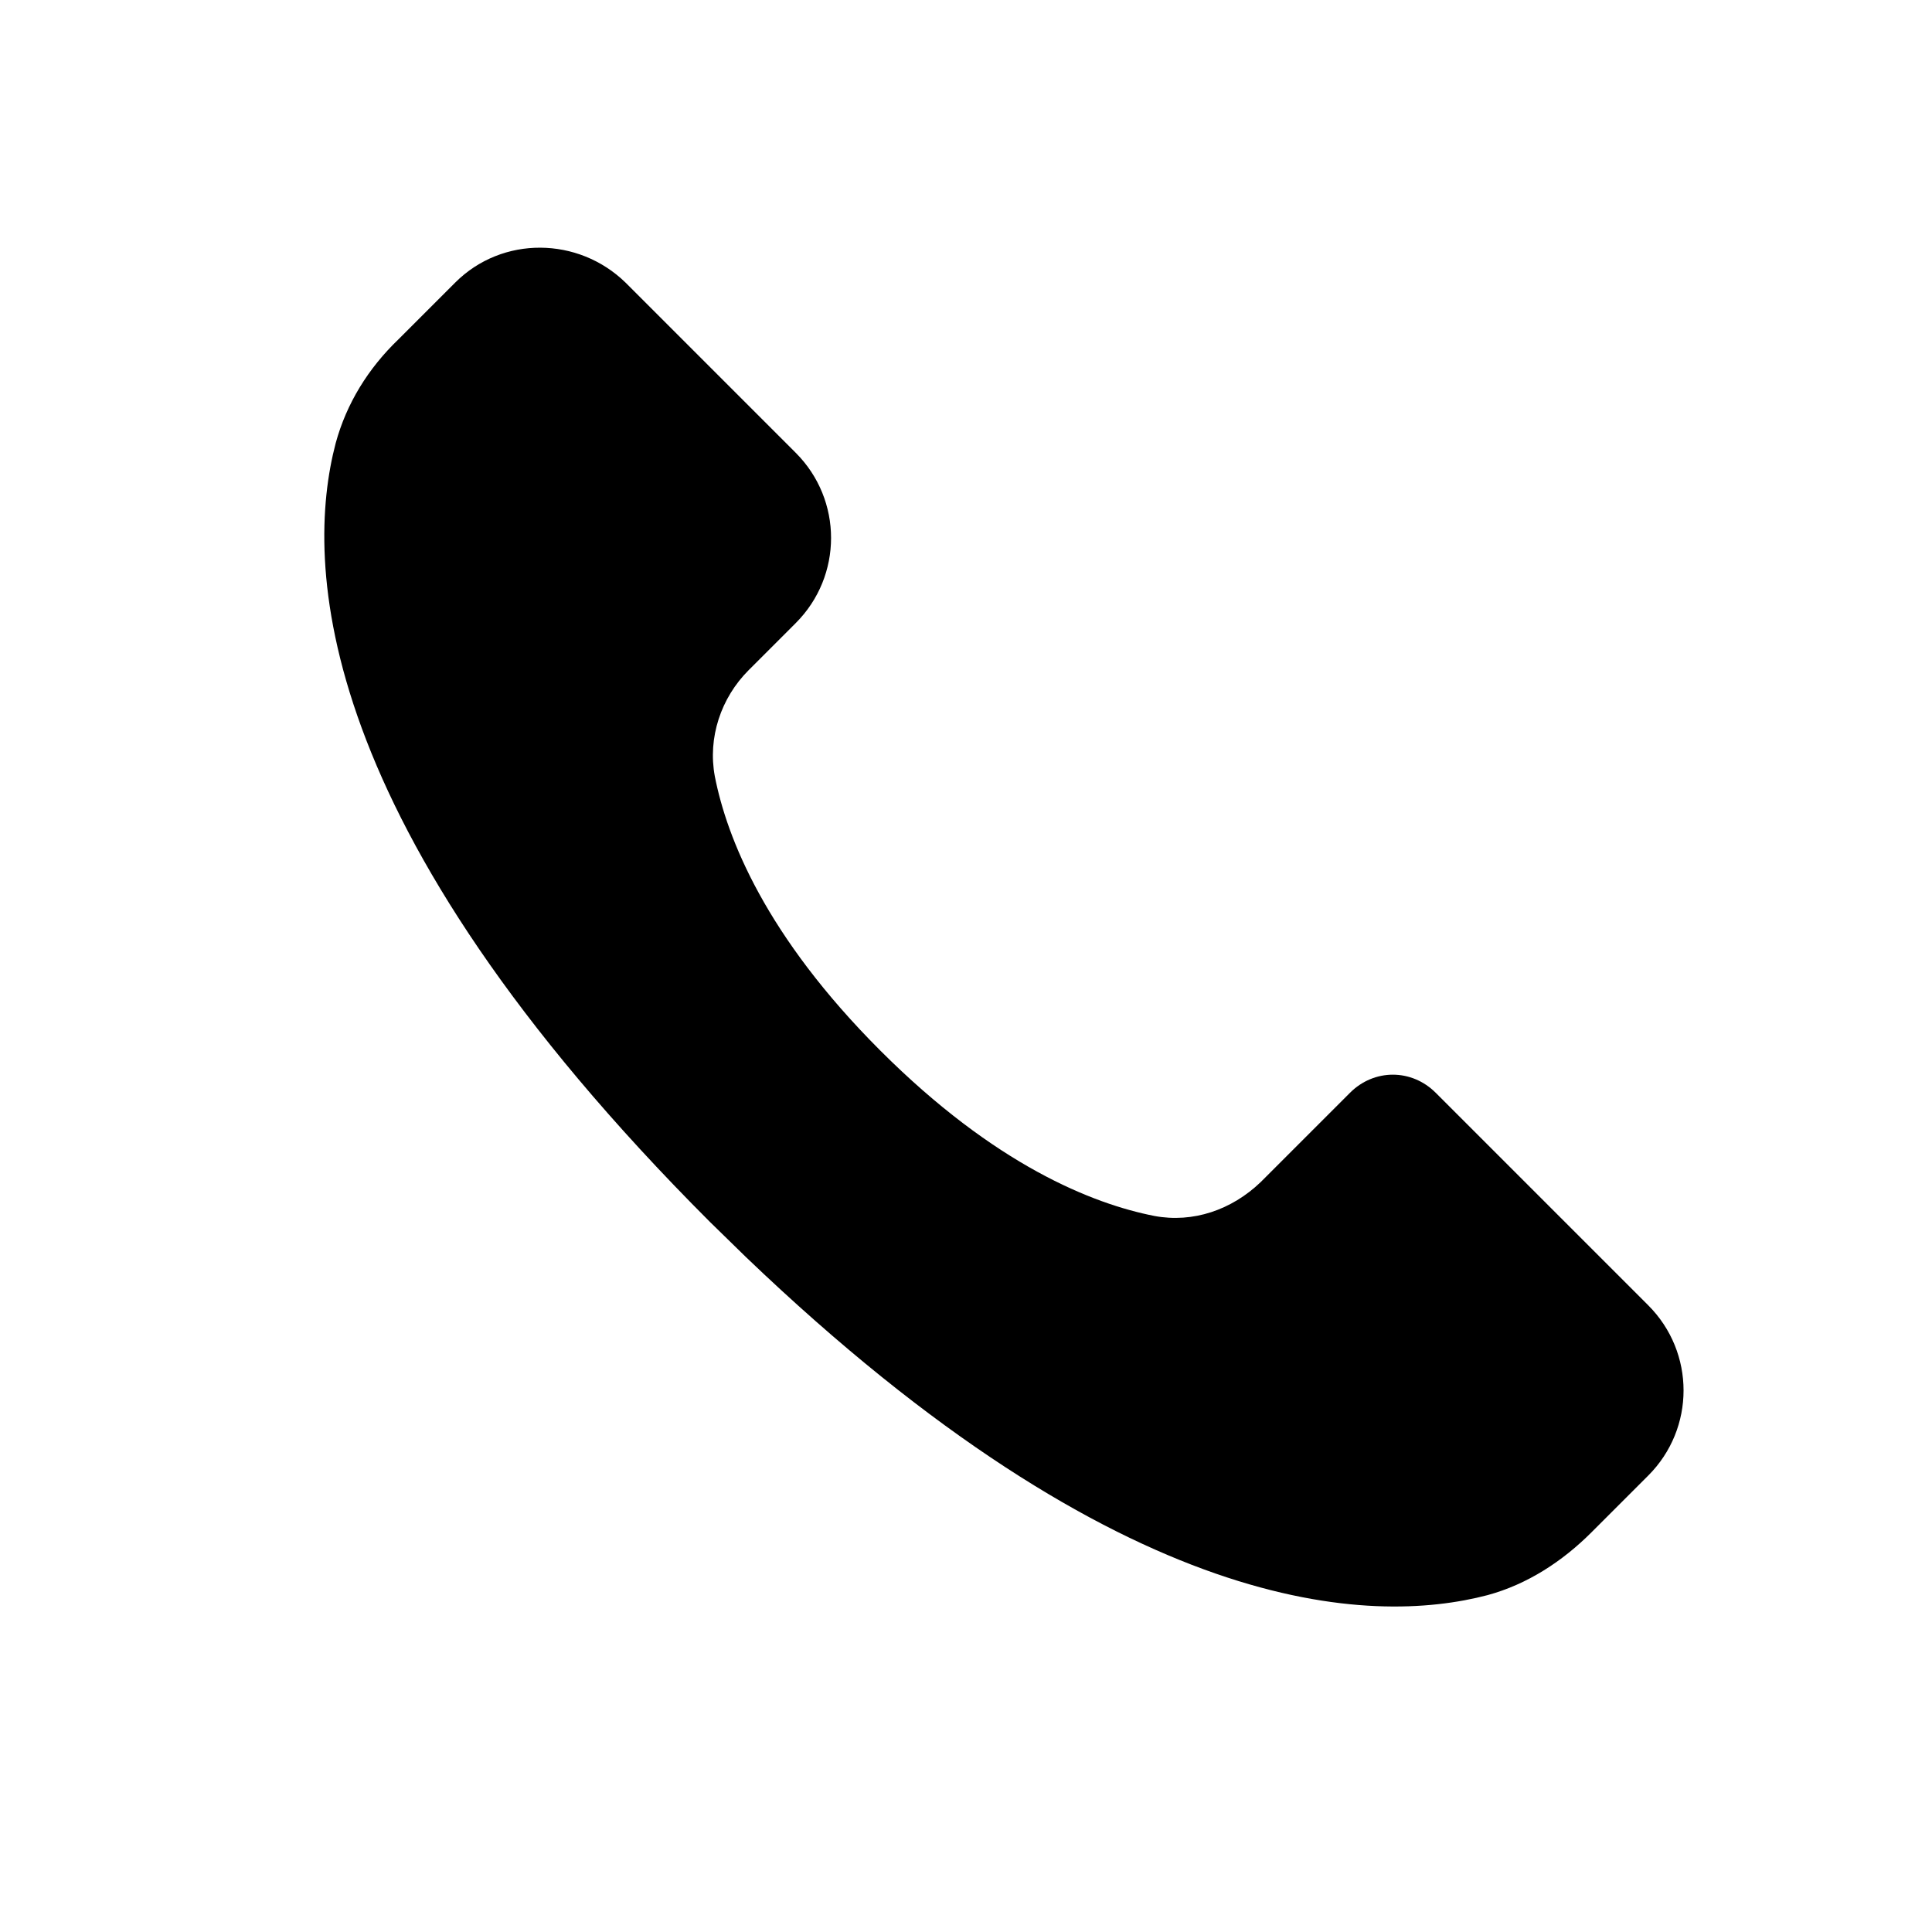
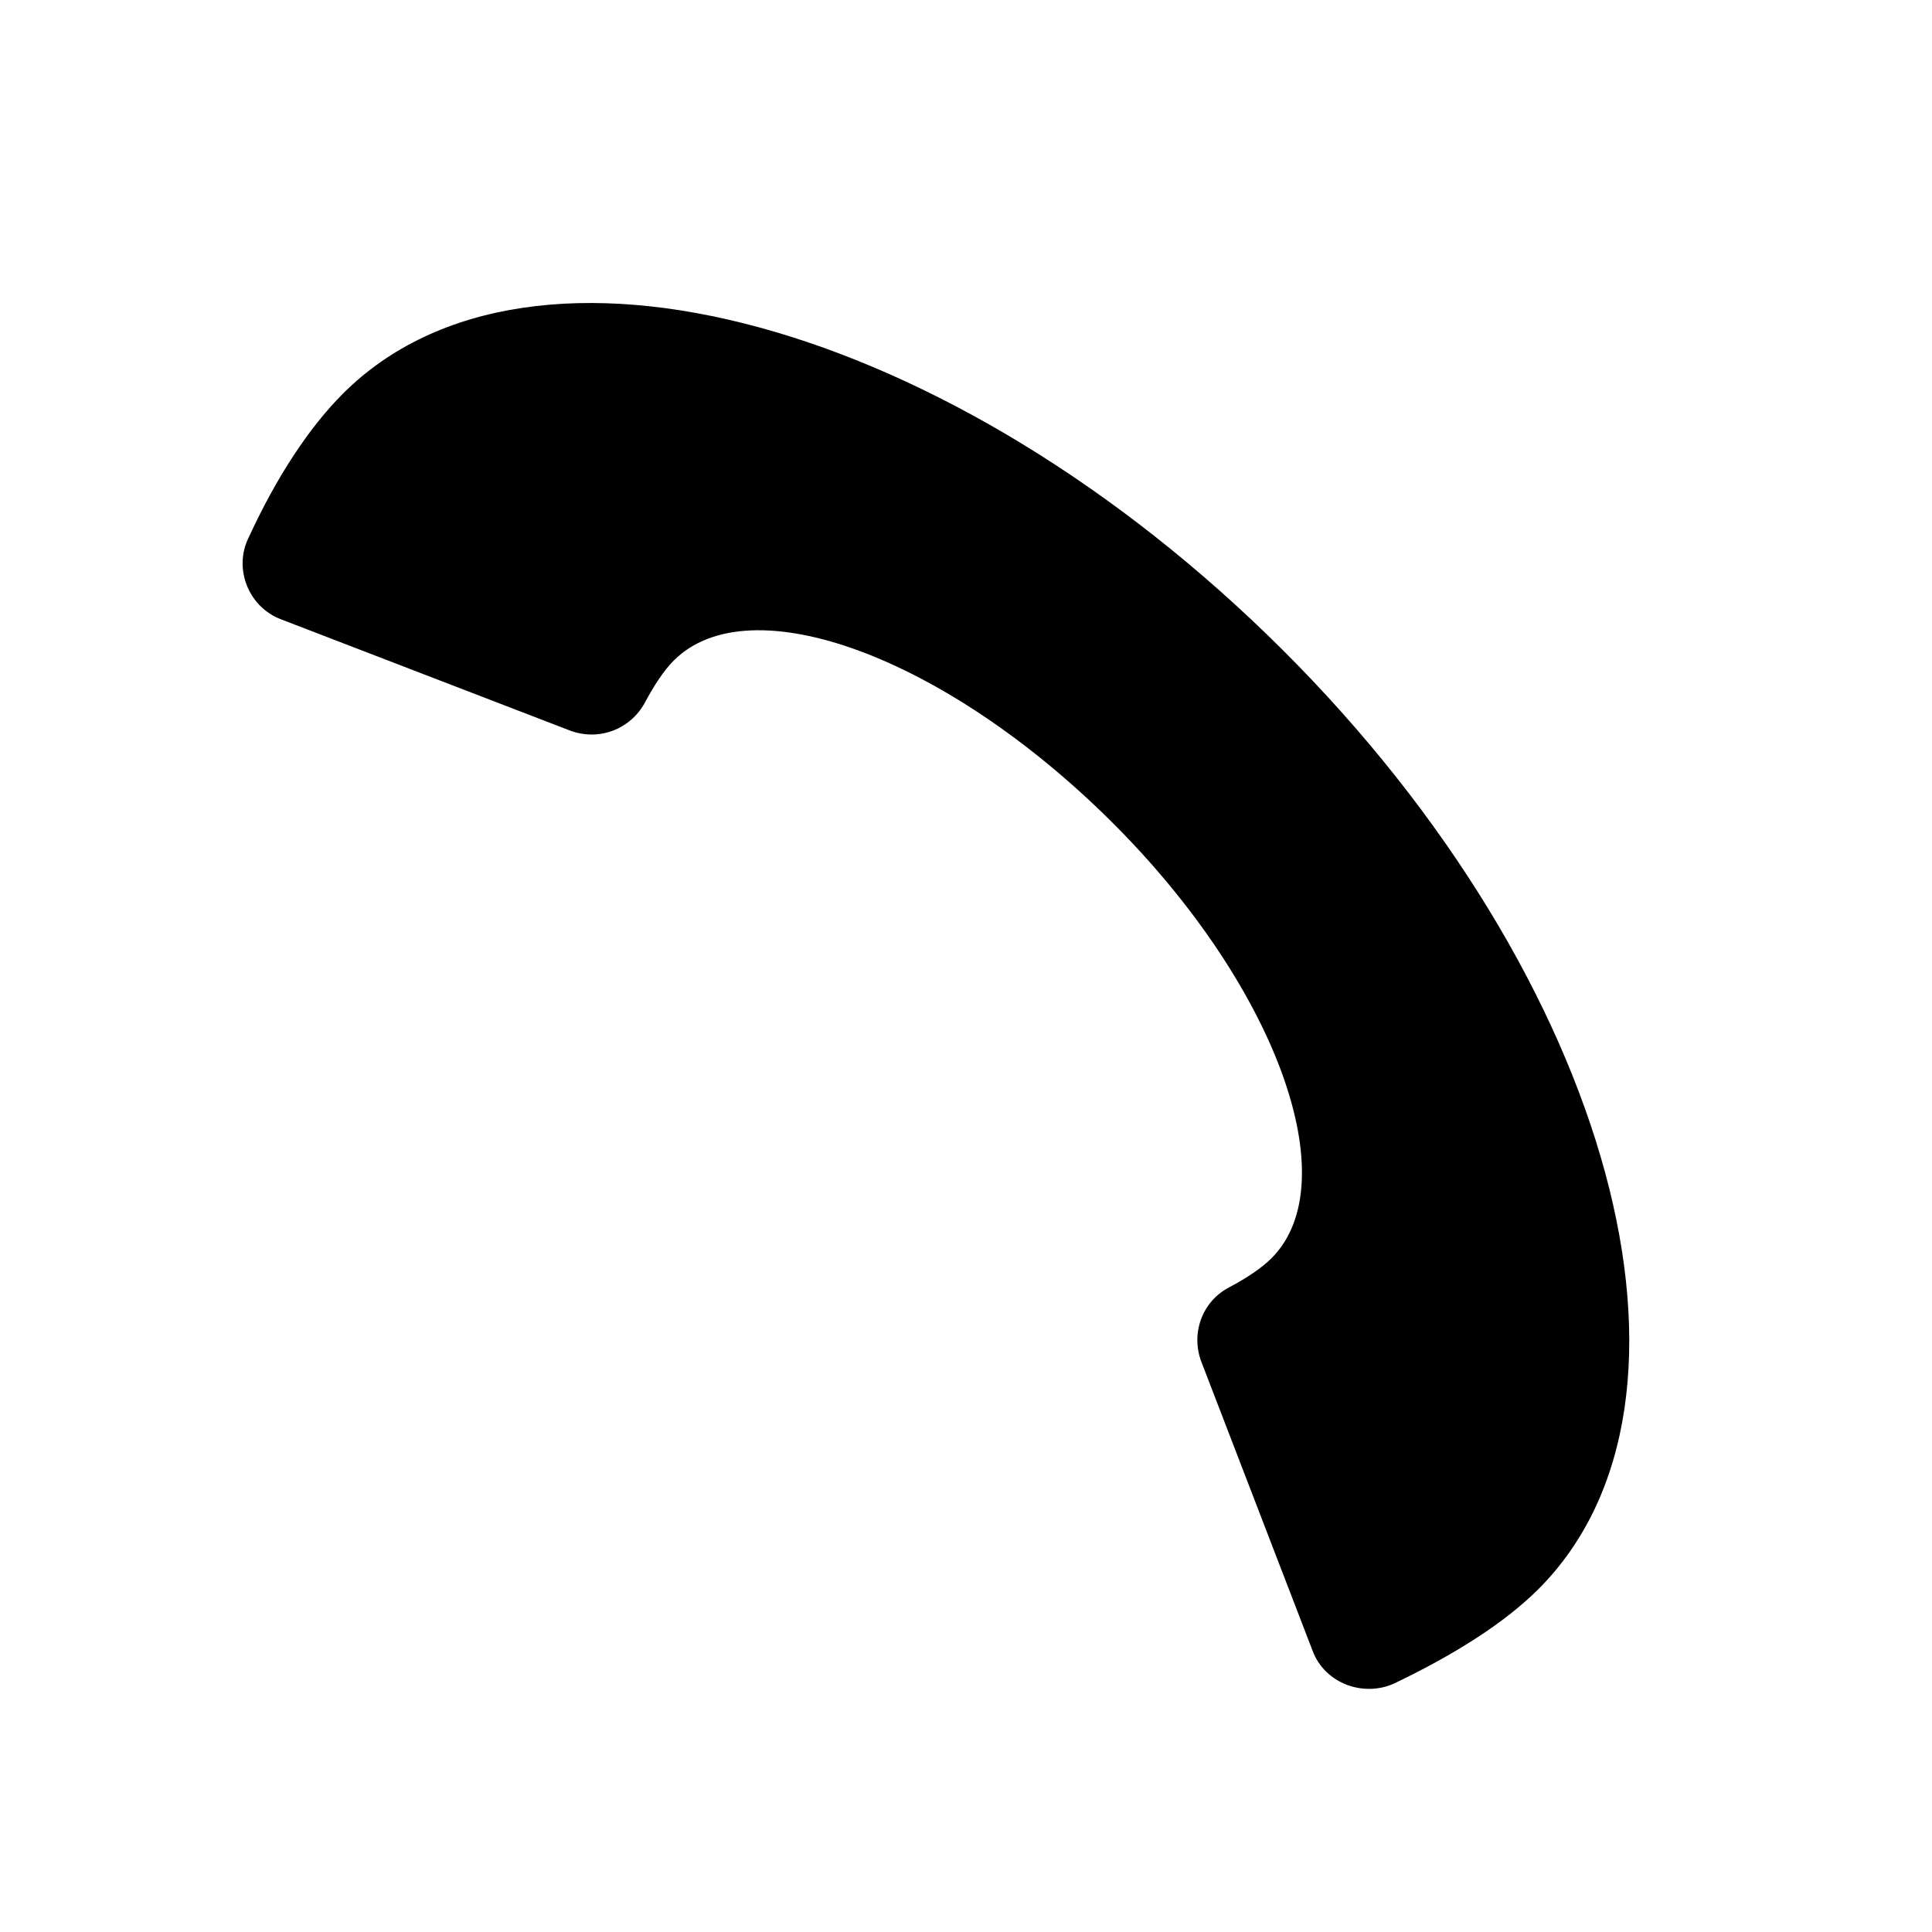
<svg xmlns="http://www.w3.org/2000/svg" width="16" height="16" viewBox="0 0 16 16" fill="none">
-   <path d="M3.77 2.34C4.16 1.95 4.79 1.96 5.18 2.34L6.59 3.75C6.98 4.14 6.98 4.77 6.59 5.16L6.2 5.55C5.97 5.78 5.86 6.11 5.92 6.43C6.02 6.94 6.34 7.75 7.29 8.7C8.24 9.65 9.05 9.97 9.56 10.07C9.88 10.13 10.2 10.02 10.44 9.79L11.18 9.05C11.38 8.85 11.69 8.85 11.89 9.05L13.65 10.81C14.04 11.2 14.04 11.83 13.65 12.22L13.18 12.69C12.94 12.93 12.65 13.12 12.32 13.21C11.36 13.462 9.313 13.413 6.177 10.41L5.88 10.12C2.581 6.82 2.52 4.66 2.78 3.67C2.87 3.34 3.05 3.05 3.3 2.81L3.77 2.34Z" fill="currentColor" />
+   <path d="M2.84 3.26C4.4 1.7 7.88 2.65 10.62 5.38C13.36 8.11 14.3 11.601 12.74 13.161C12.46 13.44 12.05 13.7 11.55 13.94C11.29 14.06 10.97 13.94 10.87 13.67L9.95 11.28C9.861 11.05 9.95 10.78 10.18 10.661C10.33 10.581 10.45 10.5 10.53 10.42C11.16 9.79 10.57 8.16 9.2 6.8C7.83 5.44 6.21 4.84 5.58 5.47C5.5 5.55 5.42 5.67 5.34 5.82C5.22 6.04 4.96 6.14 4.72 6.05L2.33 5.13C2.06 5.03 1.93 4.71 2.06 4.45C2.29 3.95 2.56 3.54 2.84 3.26Z" fill="black" />
</svg>
